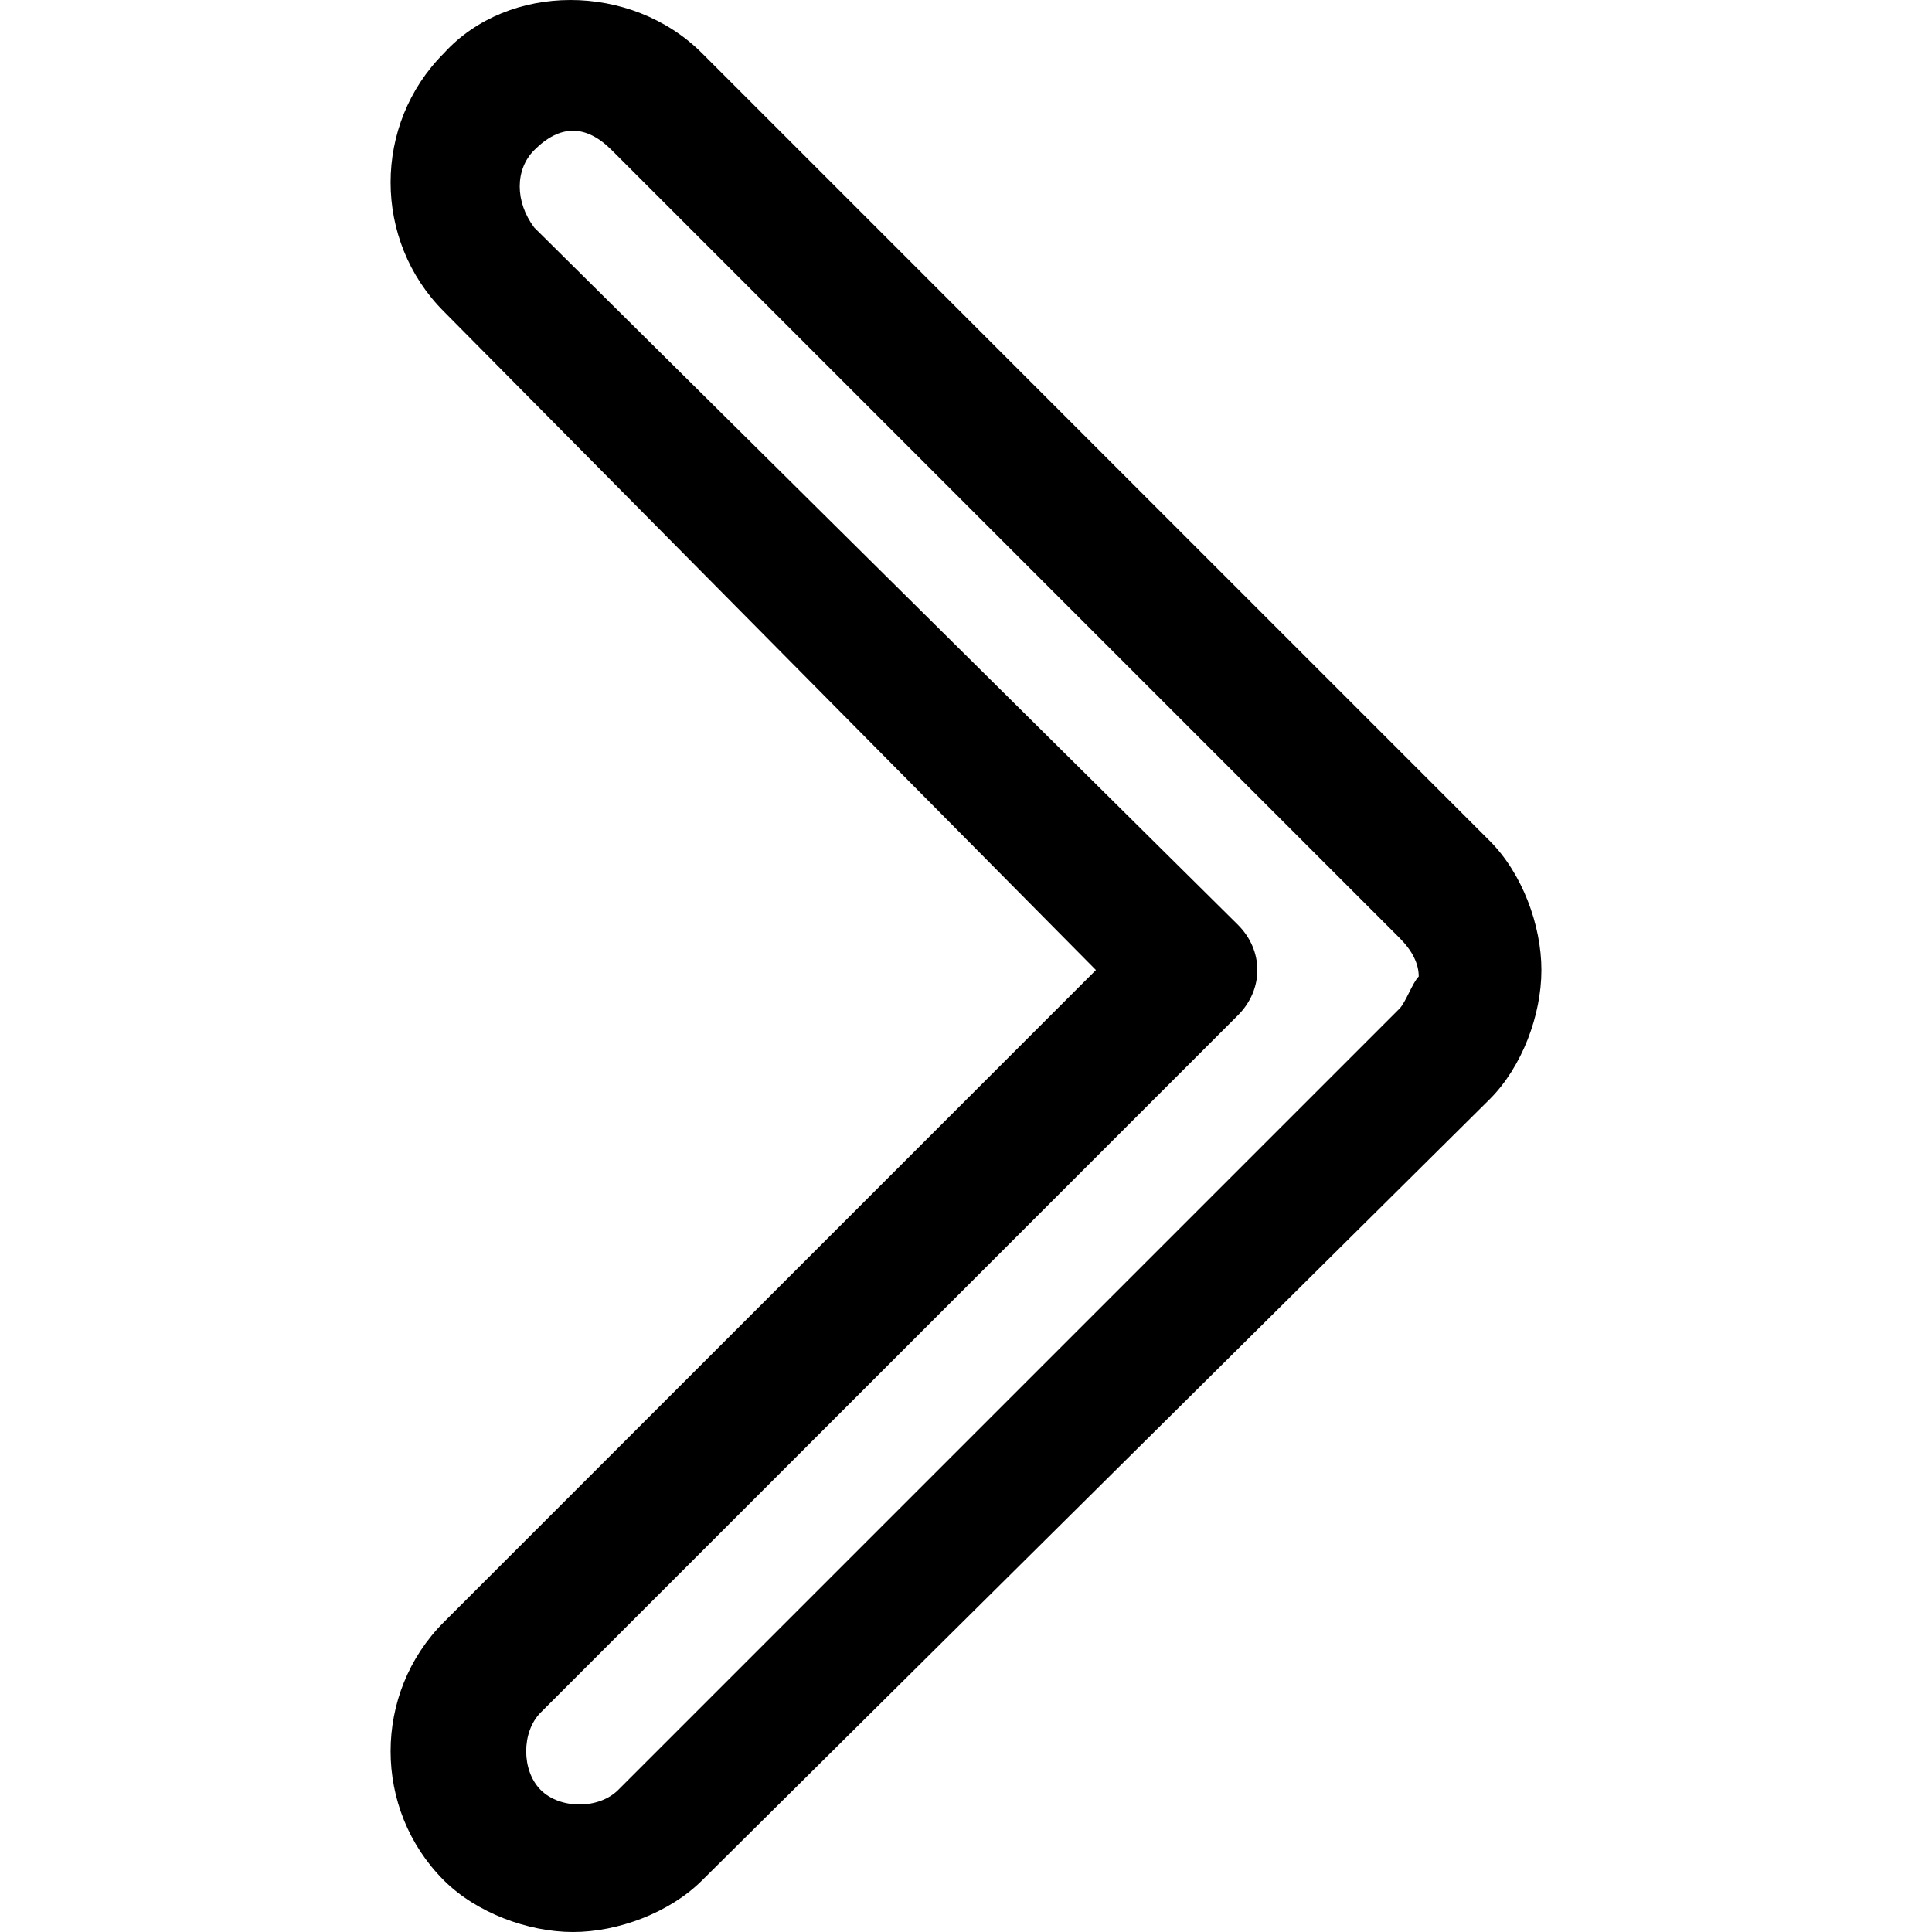
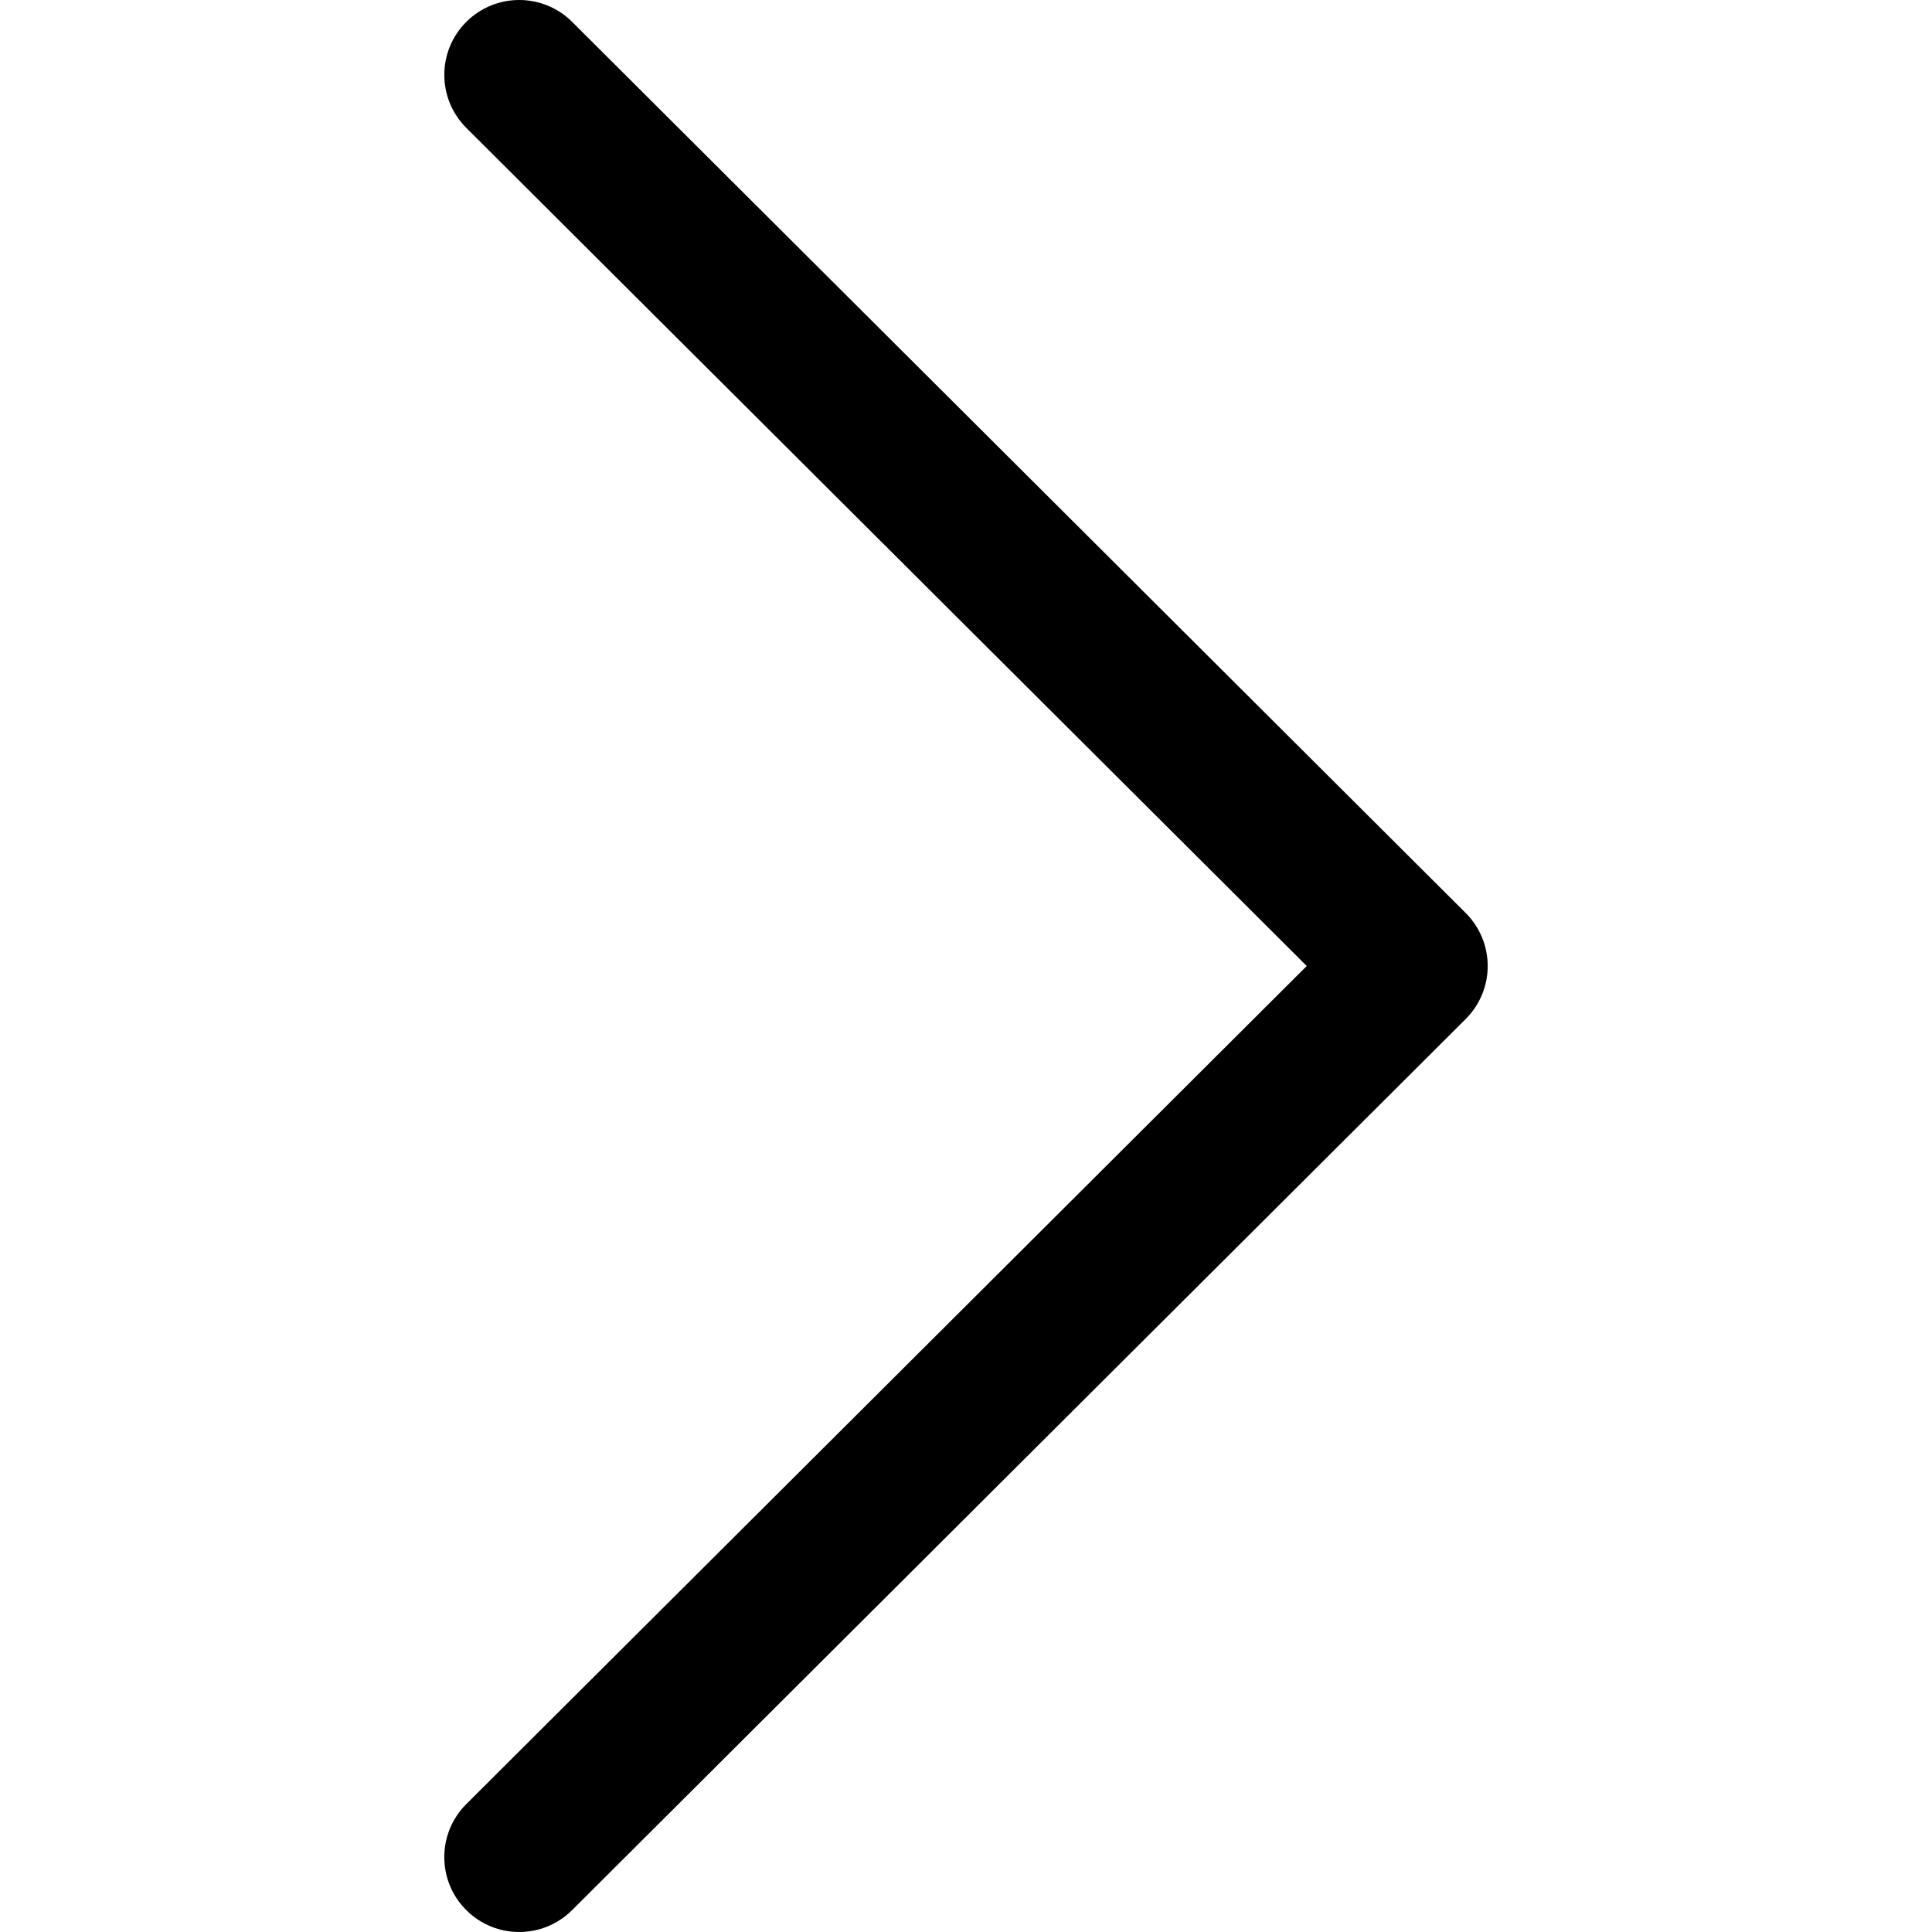
- <svg xmlns="http://www.w3.org/2000/svg" version="1.1" id="Layer_1" x="0px" y="0px" viewBox="0 0 512 512" style="enable-background:new 0 0 512 512;" xml:space="preserve">
+ <svg xmlns="http://www.w3.org/2000/svg" version="1.1" id="Capa_1" x="0px" y="0px" viewBox="0 0 512.002 512.002" style="enable-background:new 0 0 512.002 512.002;" xml:space="preserve">
  <g>
    <g>
-       <path d="M394.8,222.851L186.065,14.116c-18.821-18.821-51.328-18.821-68.438,0c-18.82,18.821-18.82,49.617,0,68.438    L290.433,257.07L117.628,429.875c-18.82,18.821-18.82,49.618,0,68.438C126.183,506.868,139.87,512,151.846,512    c11.976,0,25.665-5.132,34.219-13.688L394.8,291.288c8.555-8.555,13.688-22.242,13.688-34.219    C408.488,245.093,403.355,231.406,394.8,222.851z M370.847,267.335L163.823,474.36c-5.133,5.132-15.398,5.132-20.531,0    c-5.133-5.132-5.133-15.399,0-20.531l184.782-184.782c6.844-6.844,6.844-17.109,0-23.953L141.581,60.312    c-5.133-6.844-5.133-15.399,0-20.531c3.422-3.422,6.844-5.132,10.266-5.132c3.422,0,6.844,1.71,10.266,5.132l208.735,208.735    c3.422,3.422,5.132,6.844,5.132,10.266C374.269,260.491,372.558,265.625,370.847,267.335z" />
+       <path d="M388.425,241.951L151.609,5.79c-7.759-7.733-20.321-7.72-28.067,0.04c-7.74,7.759-7.72,20.328,0.04,28.067l222.72,222.105    L123.574,478.106c-7.759,7.74-7.779,20.301-0.04,28.061c3.883,3.89,8.97,5.835,14.057,5.835c5.074,0,10.141-1.932,14.017-5.795    l236.817-236.155c3.737-3.718,5.834-8.778,5.834-14.05S392.156,245.676,388.425,241.951z" />
    </g>
  </g>
  <g>
</g>
  <g>
</g>
  <g>
</g>
  <g>
</g>
  <g>
</g>
  <g>
</g>
  <g>
</g>
  <g>
</g>
  <g>
</g>
  <g>
</g>
  <g>
</g>
  <g>
</g>
  <g>
</g>
  <g>
</g>
  <g>
</g>
</svg>
